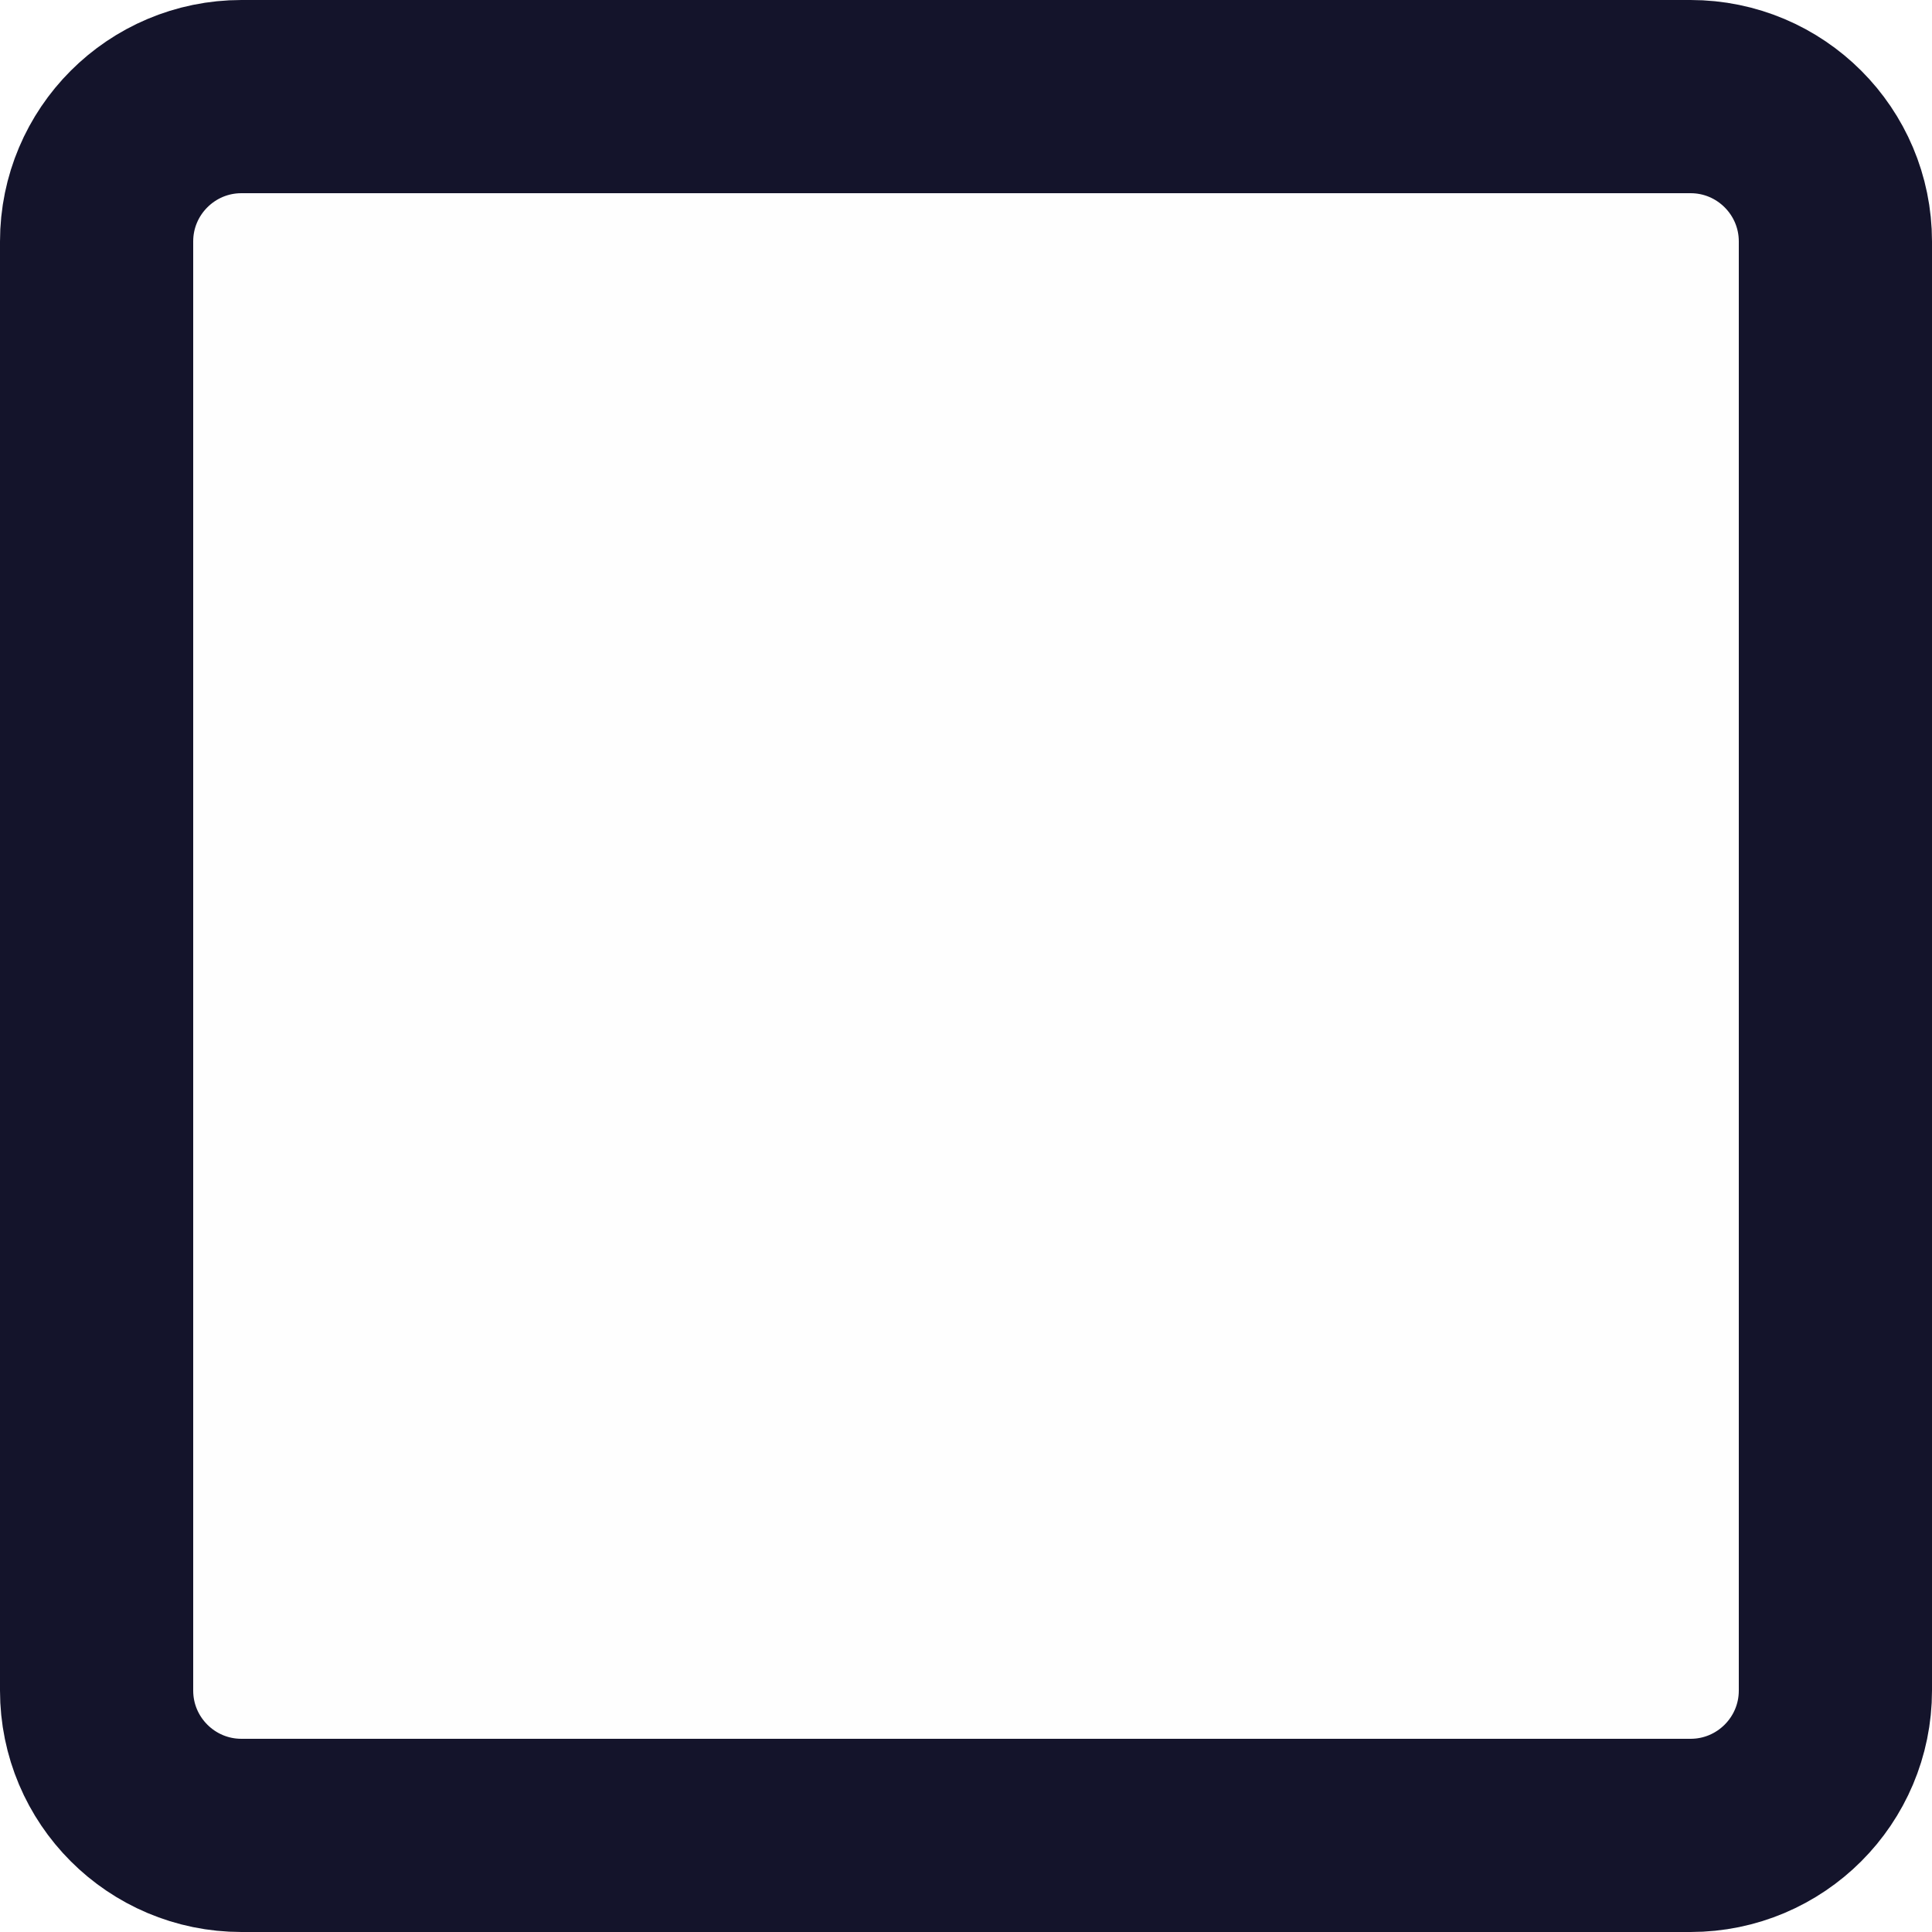
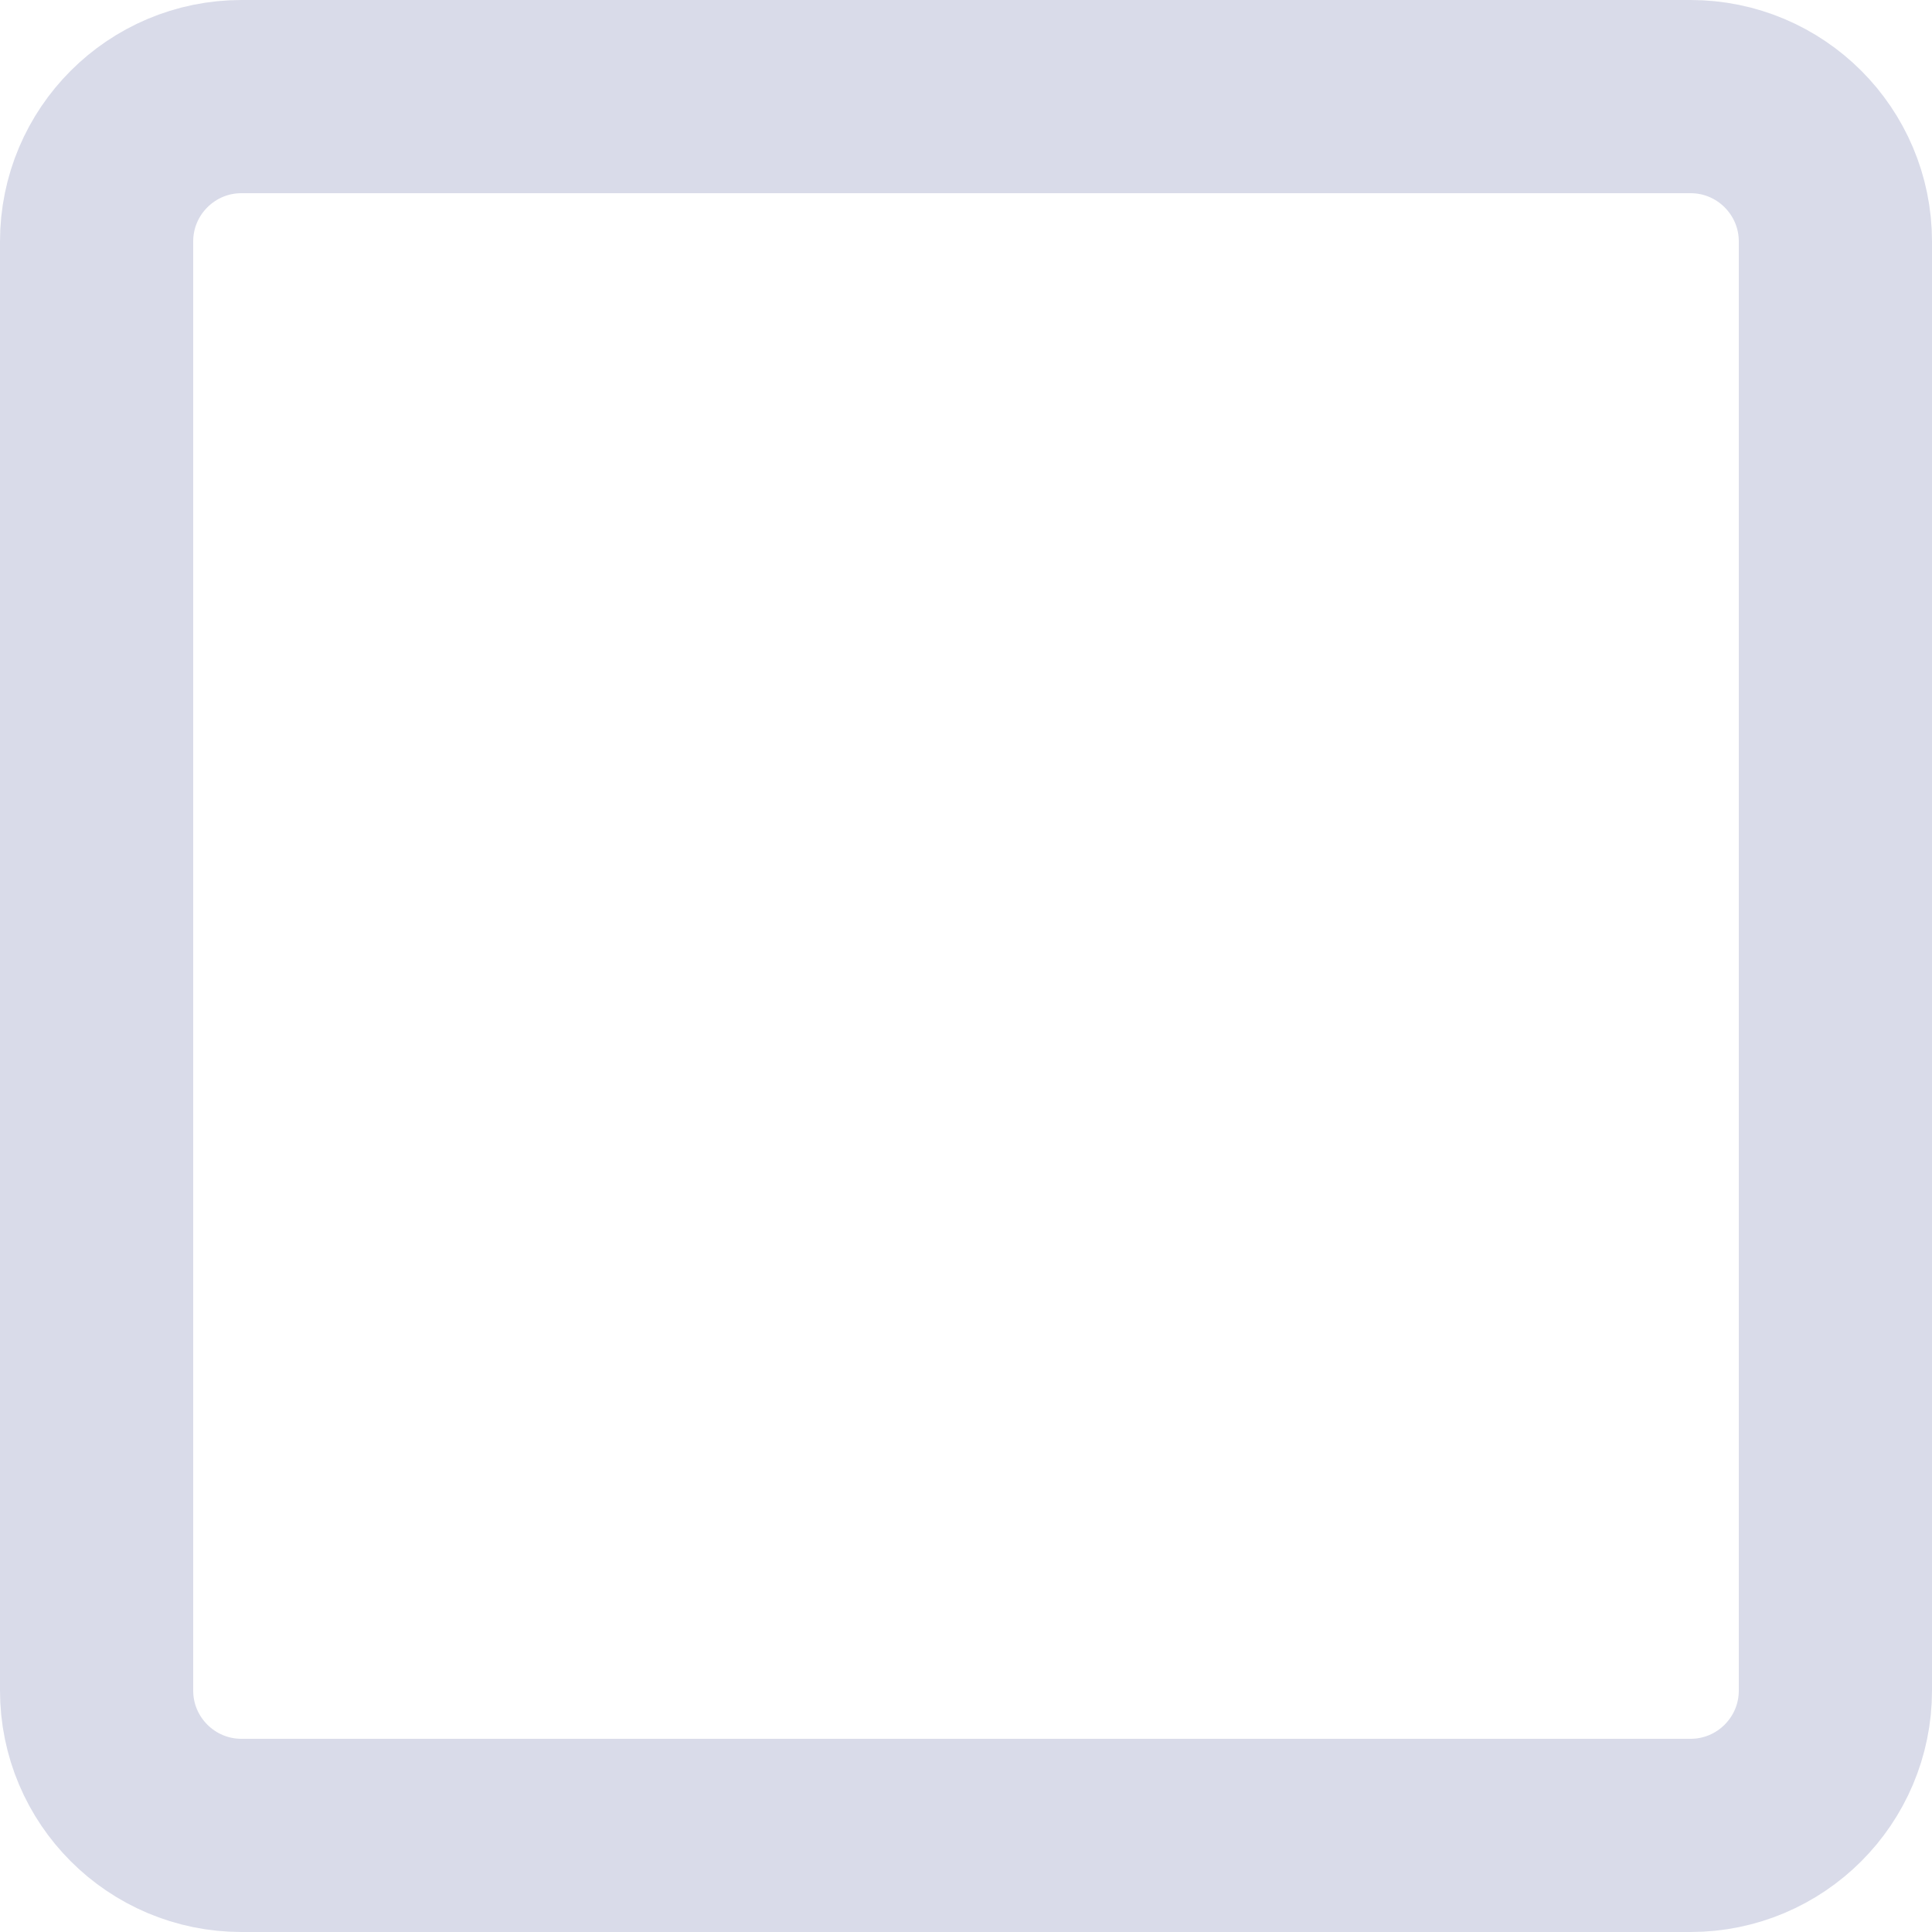
<svg xmlns="http://www.w3.org/2000/svg" width="16" height="16" viewBox="0 0 16 16" fill="none">
-   <rect x="0.8" y="0.8" width="14.4" height="14.4" rx="1.2" fill="#FEFEFE" stroke="#14142B" stroke-width="1.6" />
+   <rect x="0.8" y="0.8" width="14.4" height="14.4" rx="1.2" fill="currnet" stroke="#D9DBE9" stroke-width="1.6" />
</svg>
